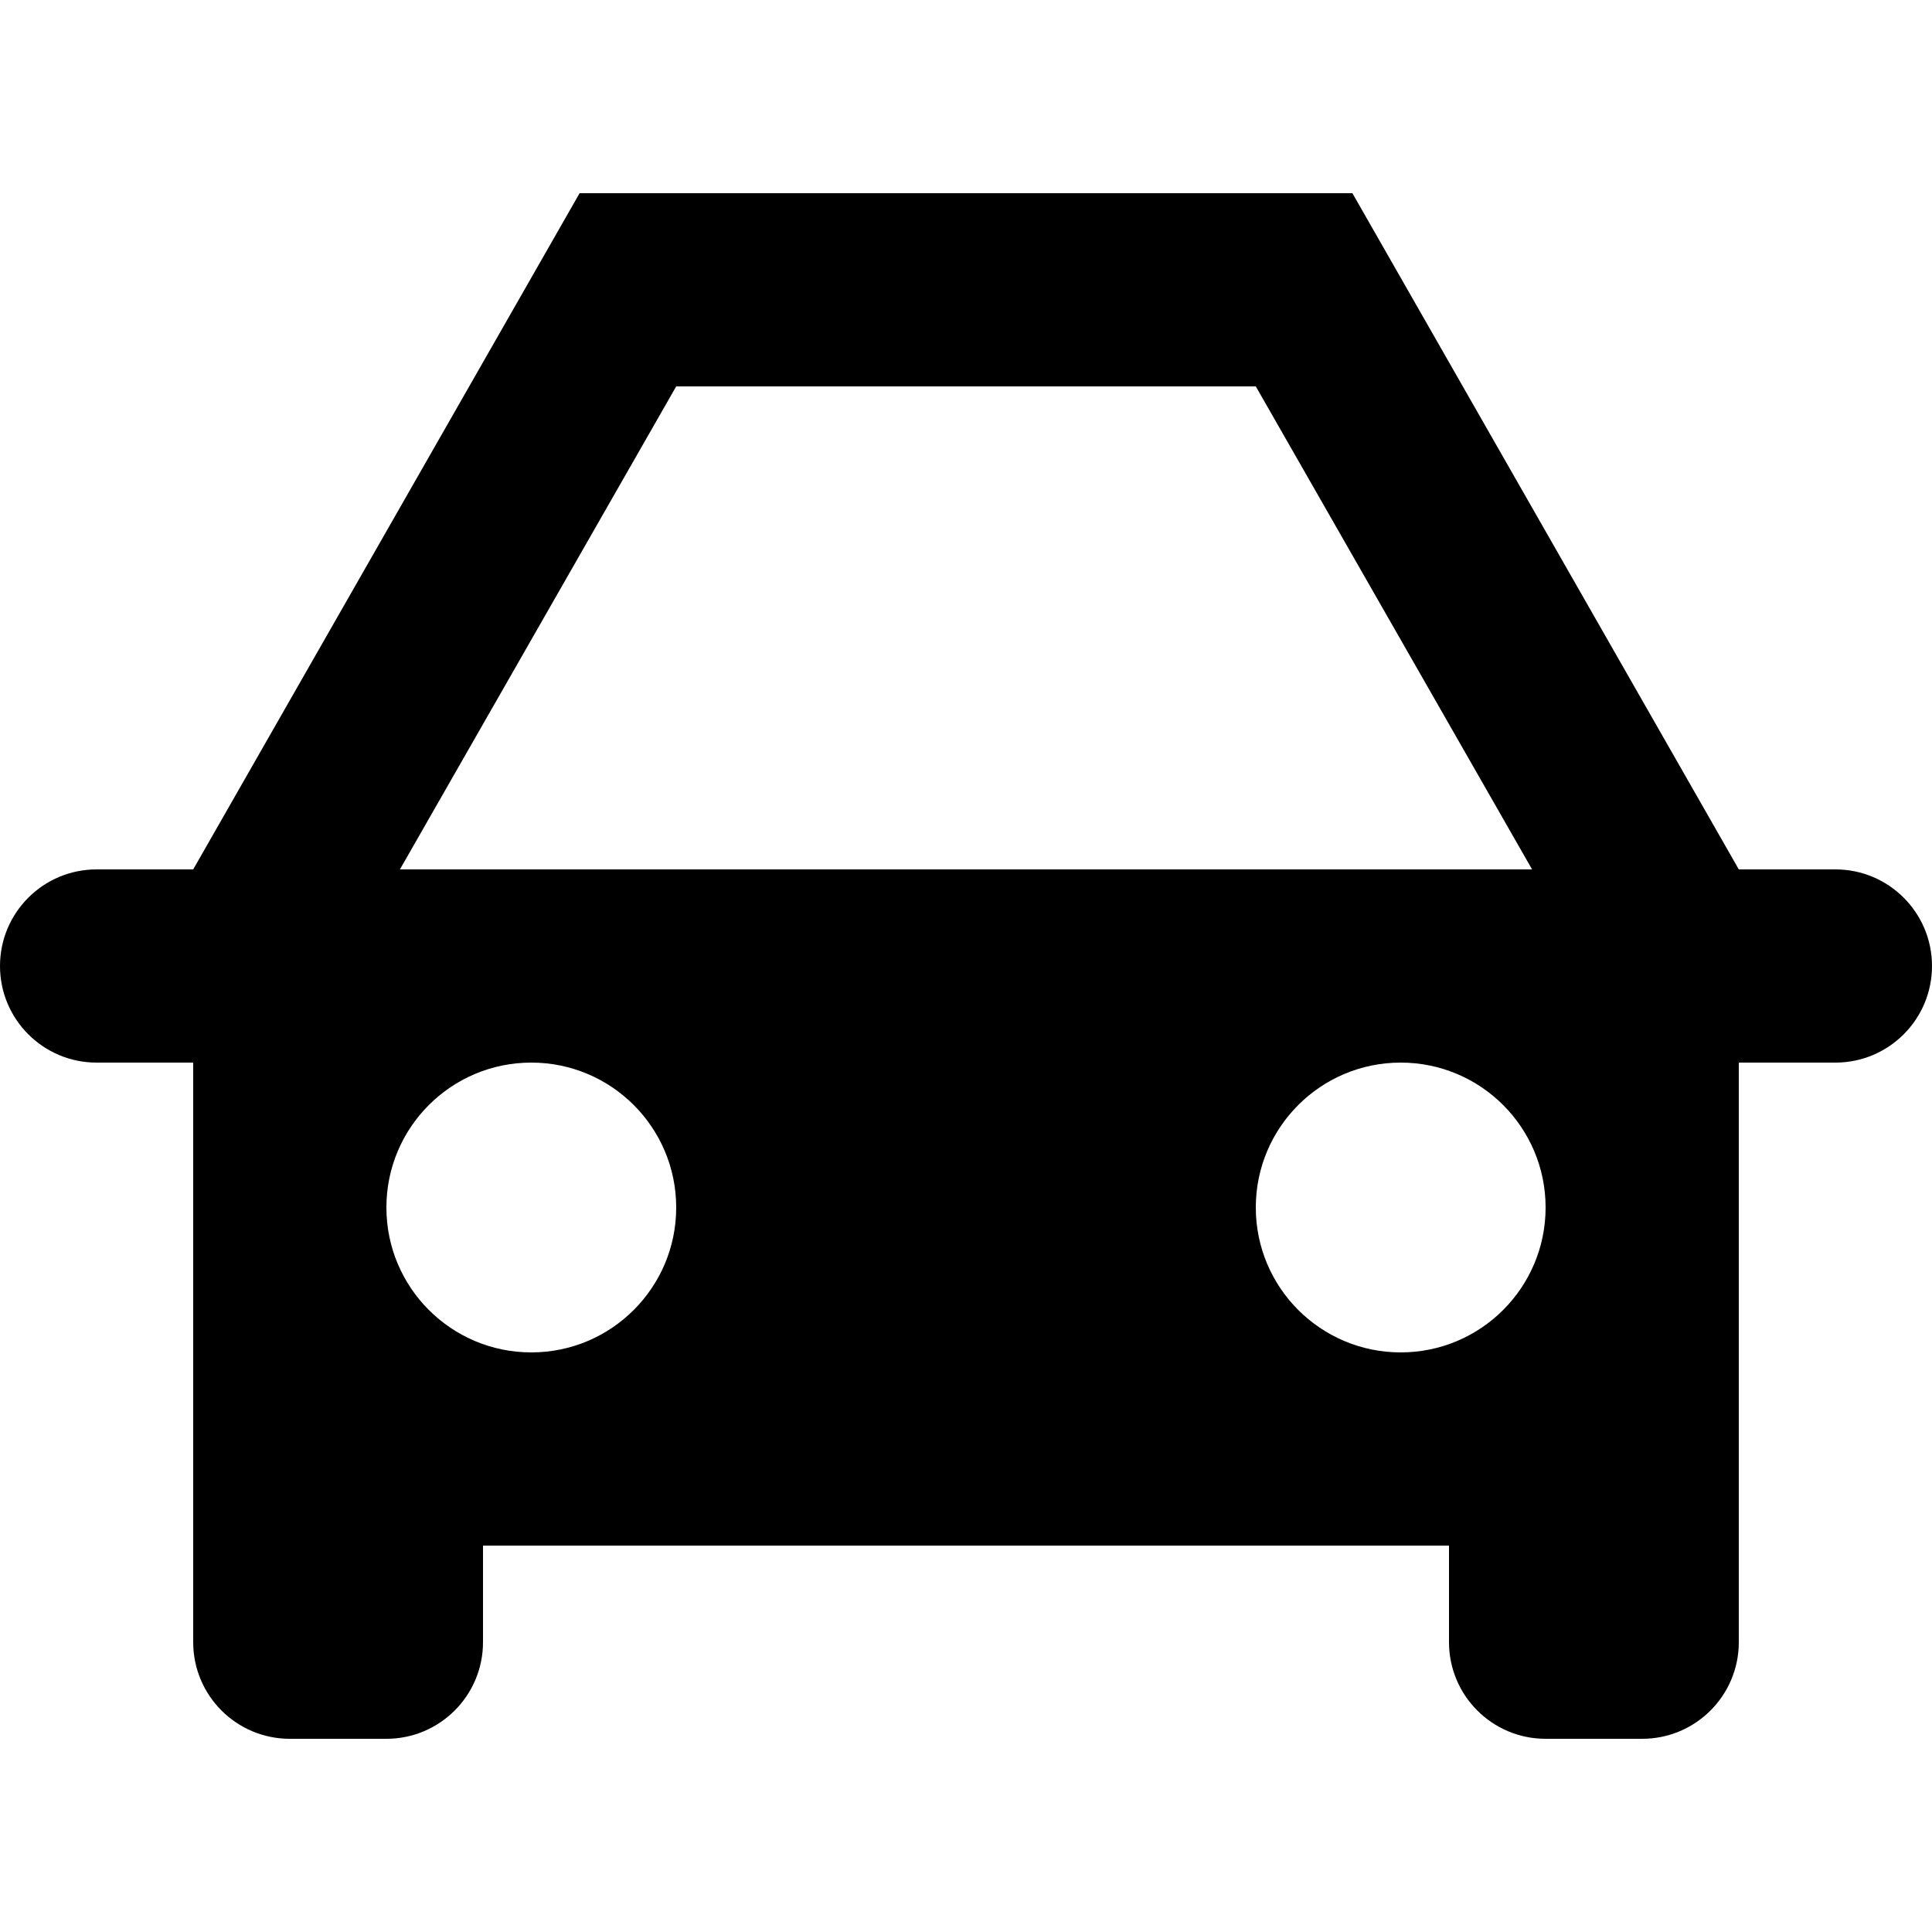
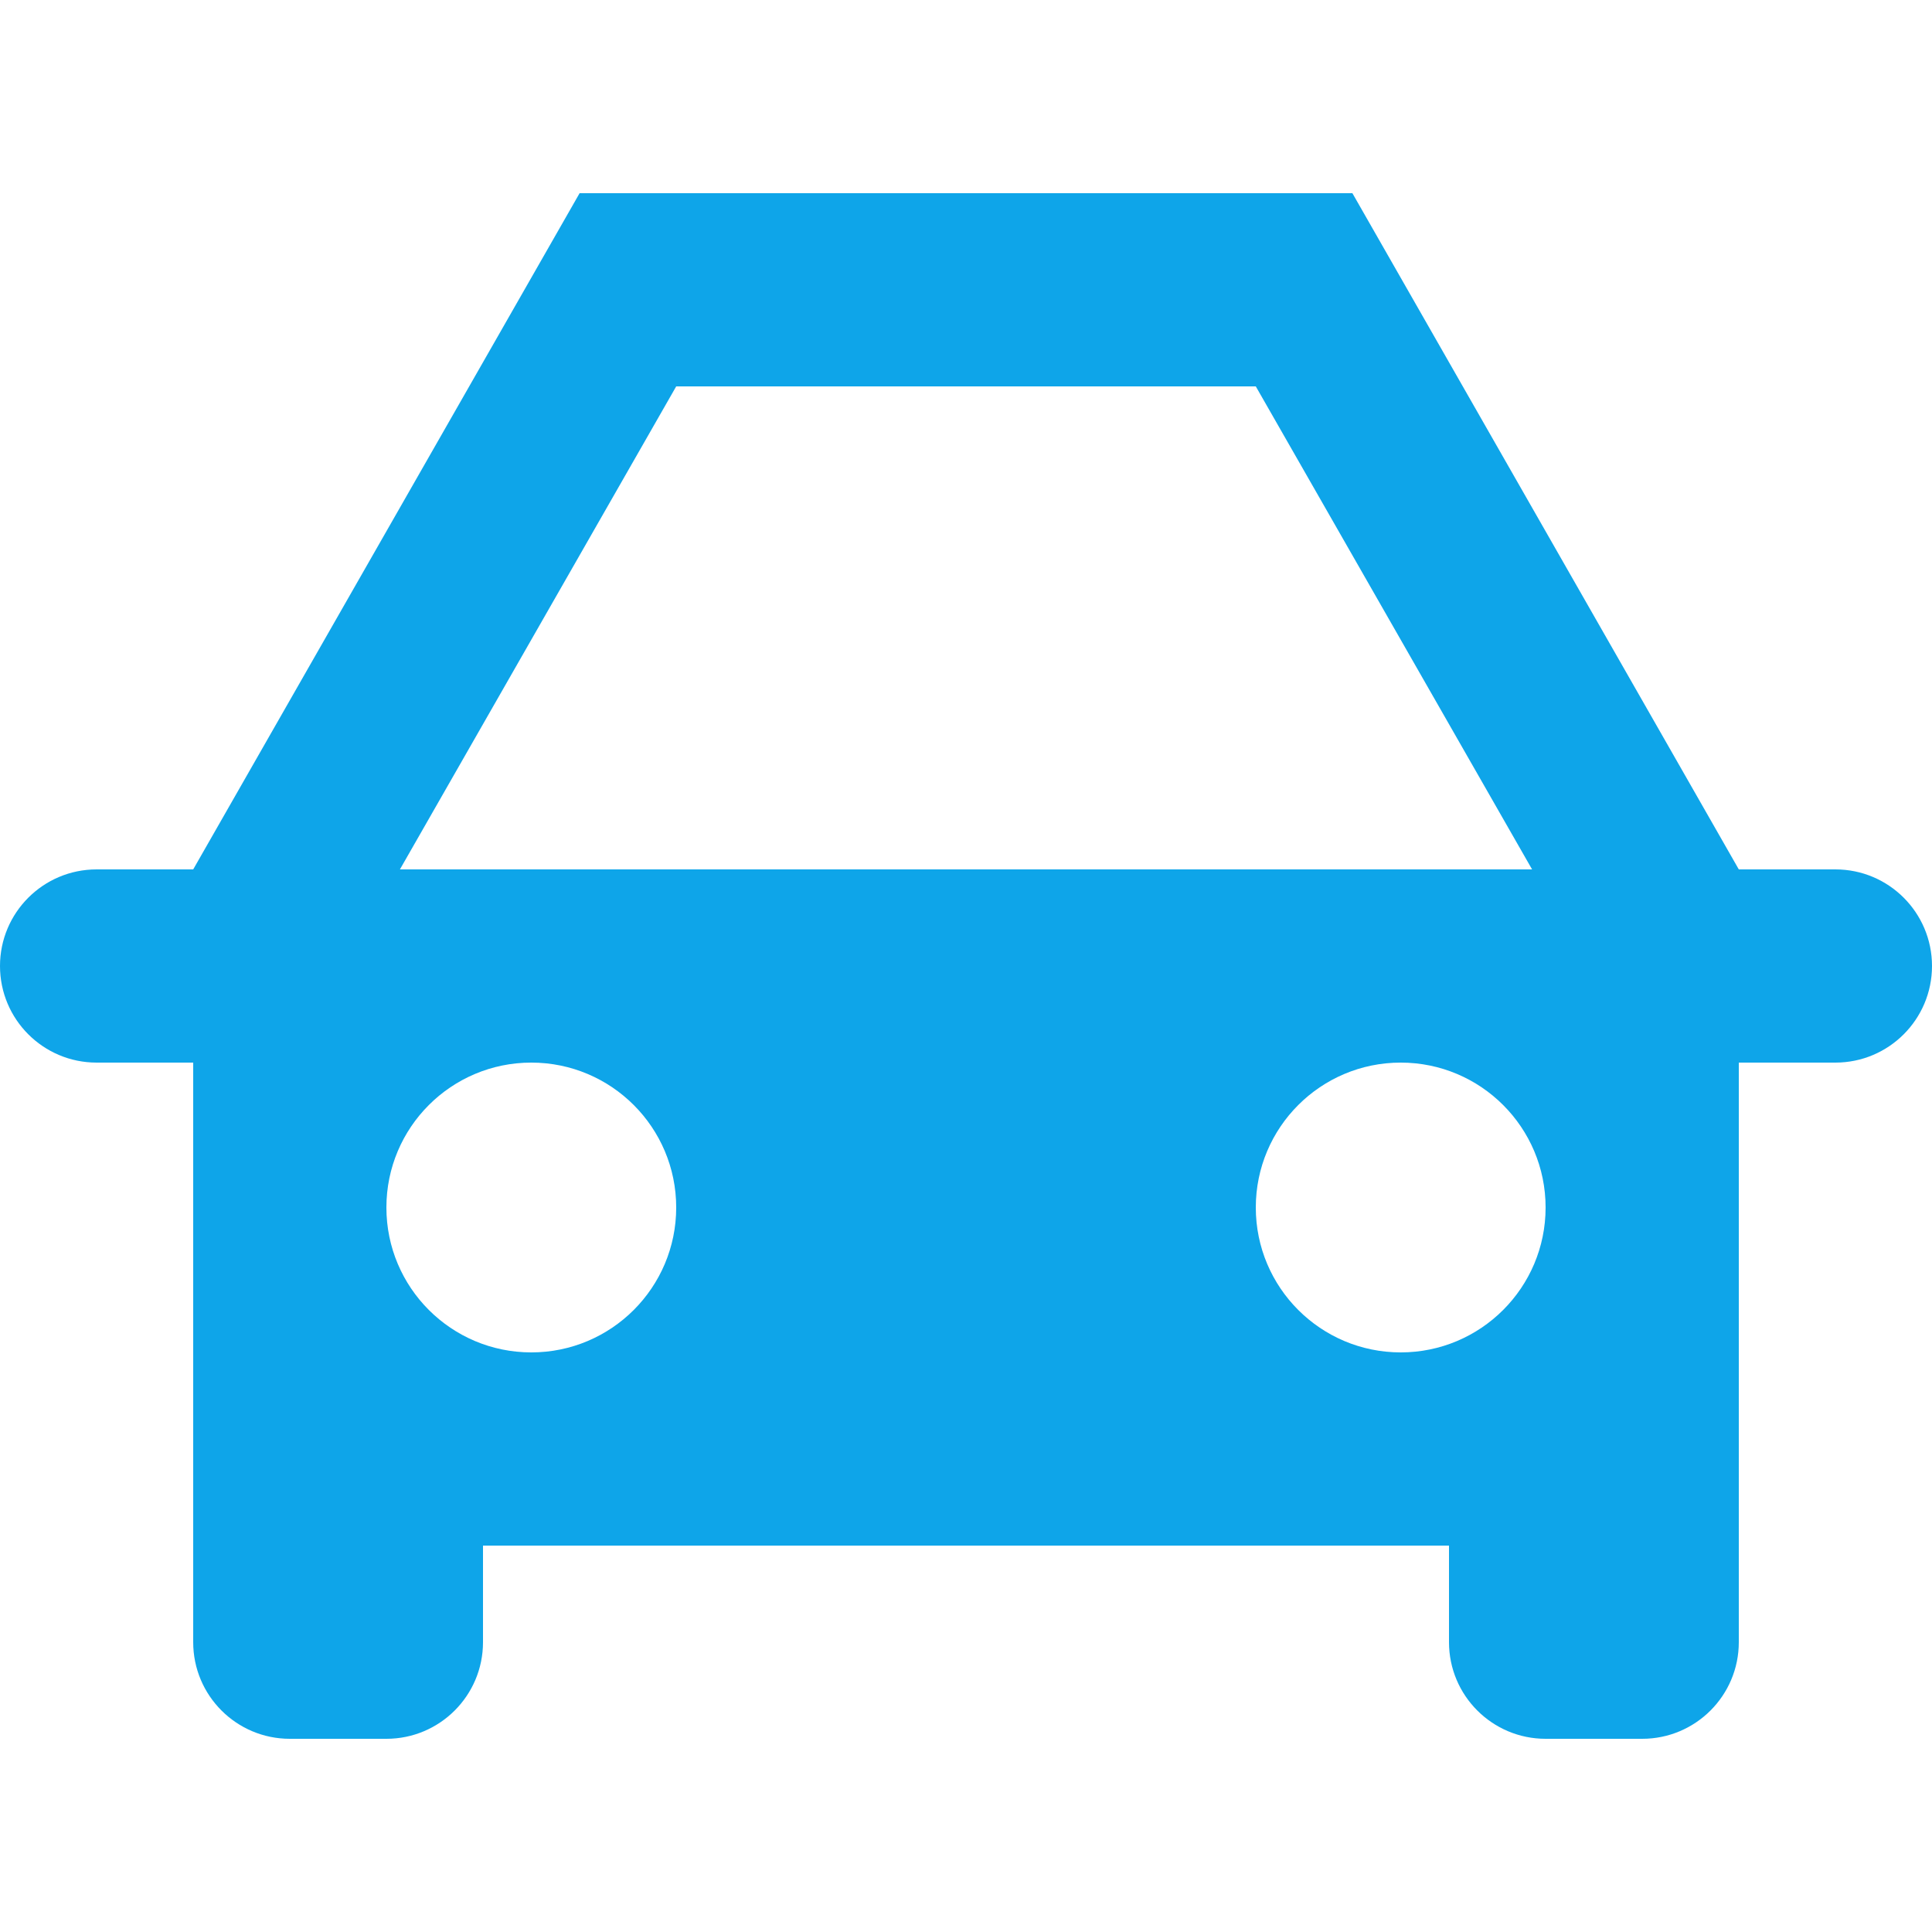
<svg xmlns="http://www.w3.org/2000/svg" width="20" height="20" viewBox="0 0 20 20">
-   <path fill="currentColor" d="M2 14v-3H1a1 1 0 0 1-1-1a1 1 0 0 1 1-1h1l4-7h8l4 7h1a1 1 0 0 1 1 1a1 1 0 0 1-1 1h-1v6a1 1 0 0 1-1 1h-1a1 1 0 0 1-1-1v-1H5v1a1 1 0 0 1-1 1H3a1 1 0 0 1-1-1zm13.86-5L13 4H7L4.14 9zM5.5 14a1.5 1.5 0 1 0 0-3a1.5 1.5 0 0 0 0 3m9 0a1.5 1.5 0 1 0 0-3a1.5 1.5 0 0 0 0 3" />
+   <path fill="#0ea5e9" d="M2 14v-3H1a1 1 0 0 1-1-1a1 1 0 0 1 1-1h1l4-7h8l4 7h1a1 1 0 0 1 1 1a1 1 0 0 1-1 1h-1v6a1 1 0 0 1-1 1h-1a1 1 0 0 1-1-1v-1H5v1a1 1 0 0 1-1 1H3a1 1 0 0 1-1-1zm13.86-5L13 4H7L4.14 9zM5.5 14a1.5 1.5 0 1 0 0-3a1.5 1.5 0 0 0 0 3m9 0a1.5 1.5 0 1 0 0-3a1.5 1.5 0 0 0 0 3" />
</svg>
